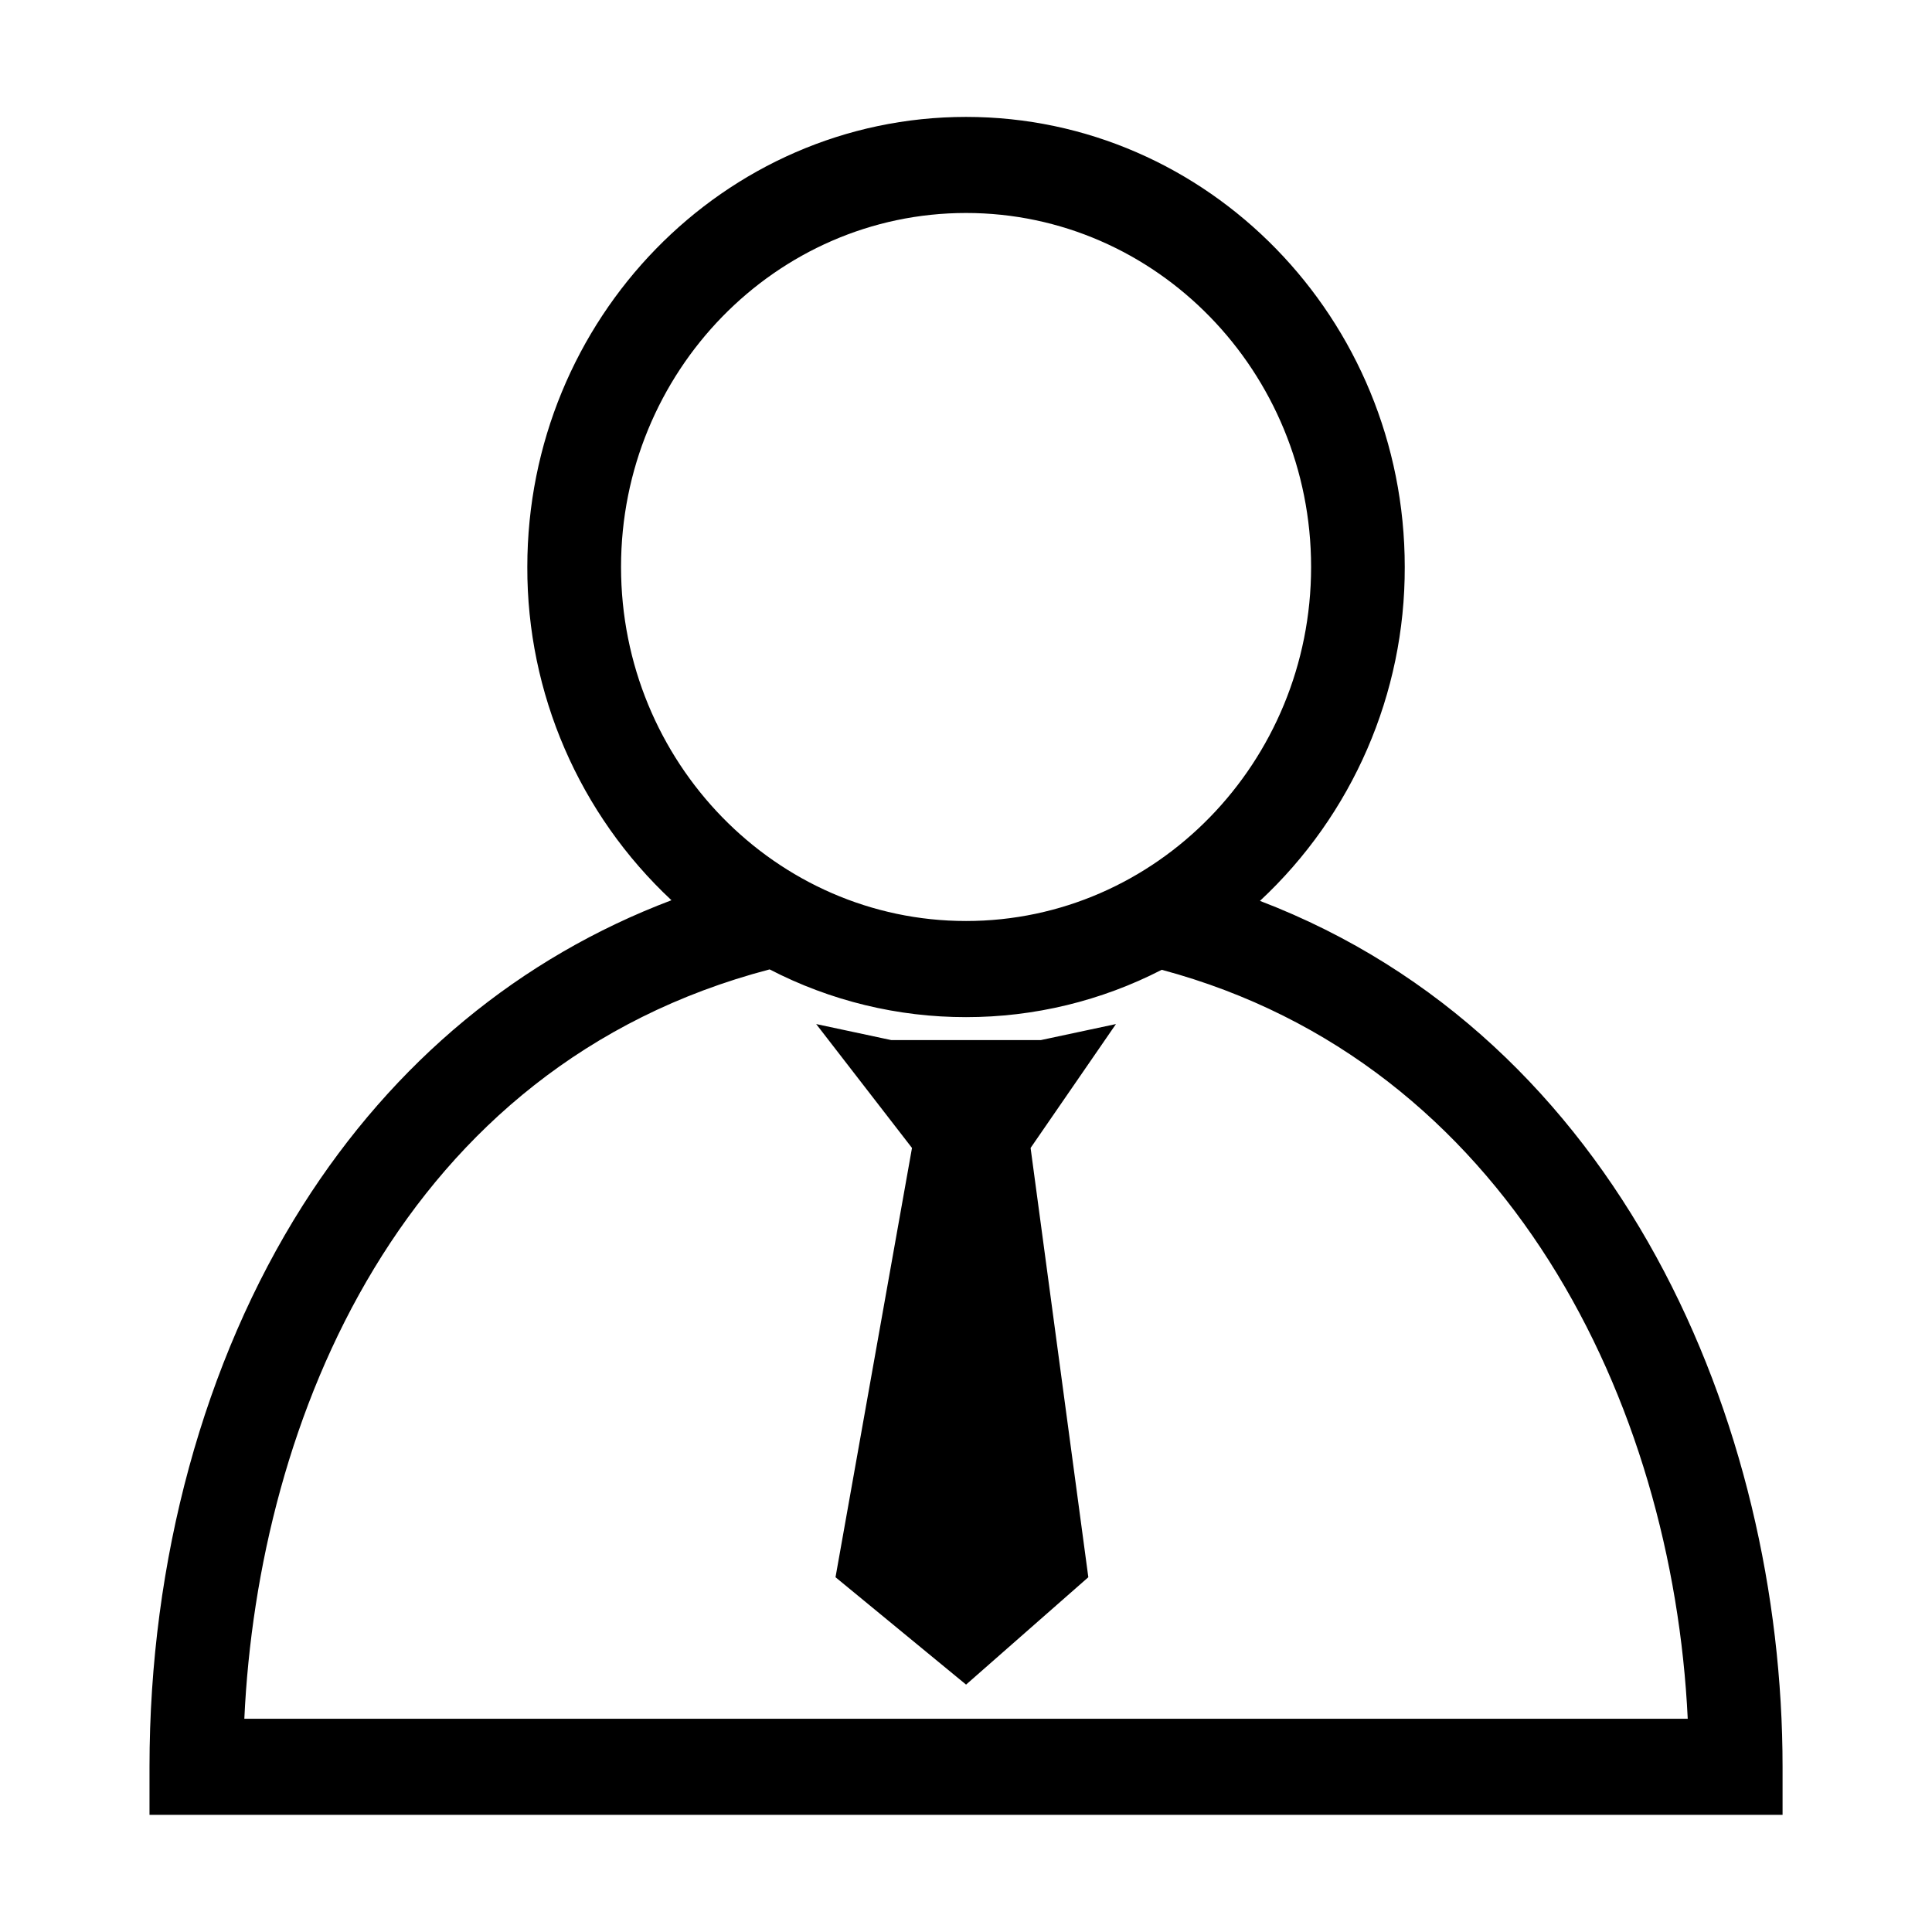
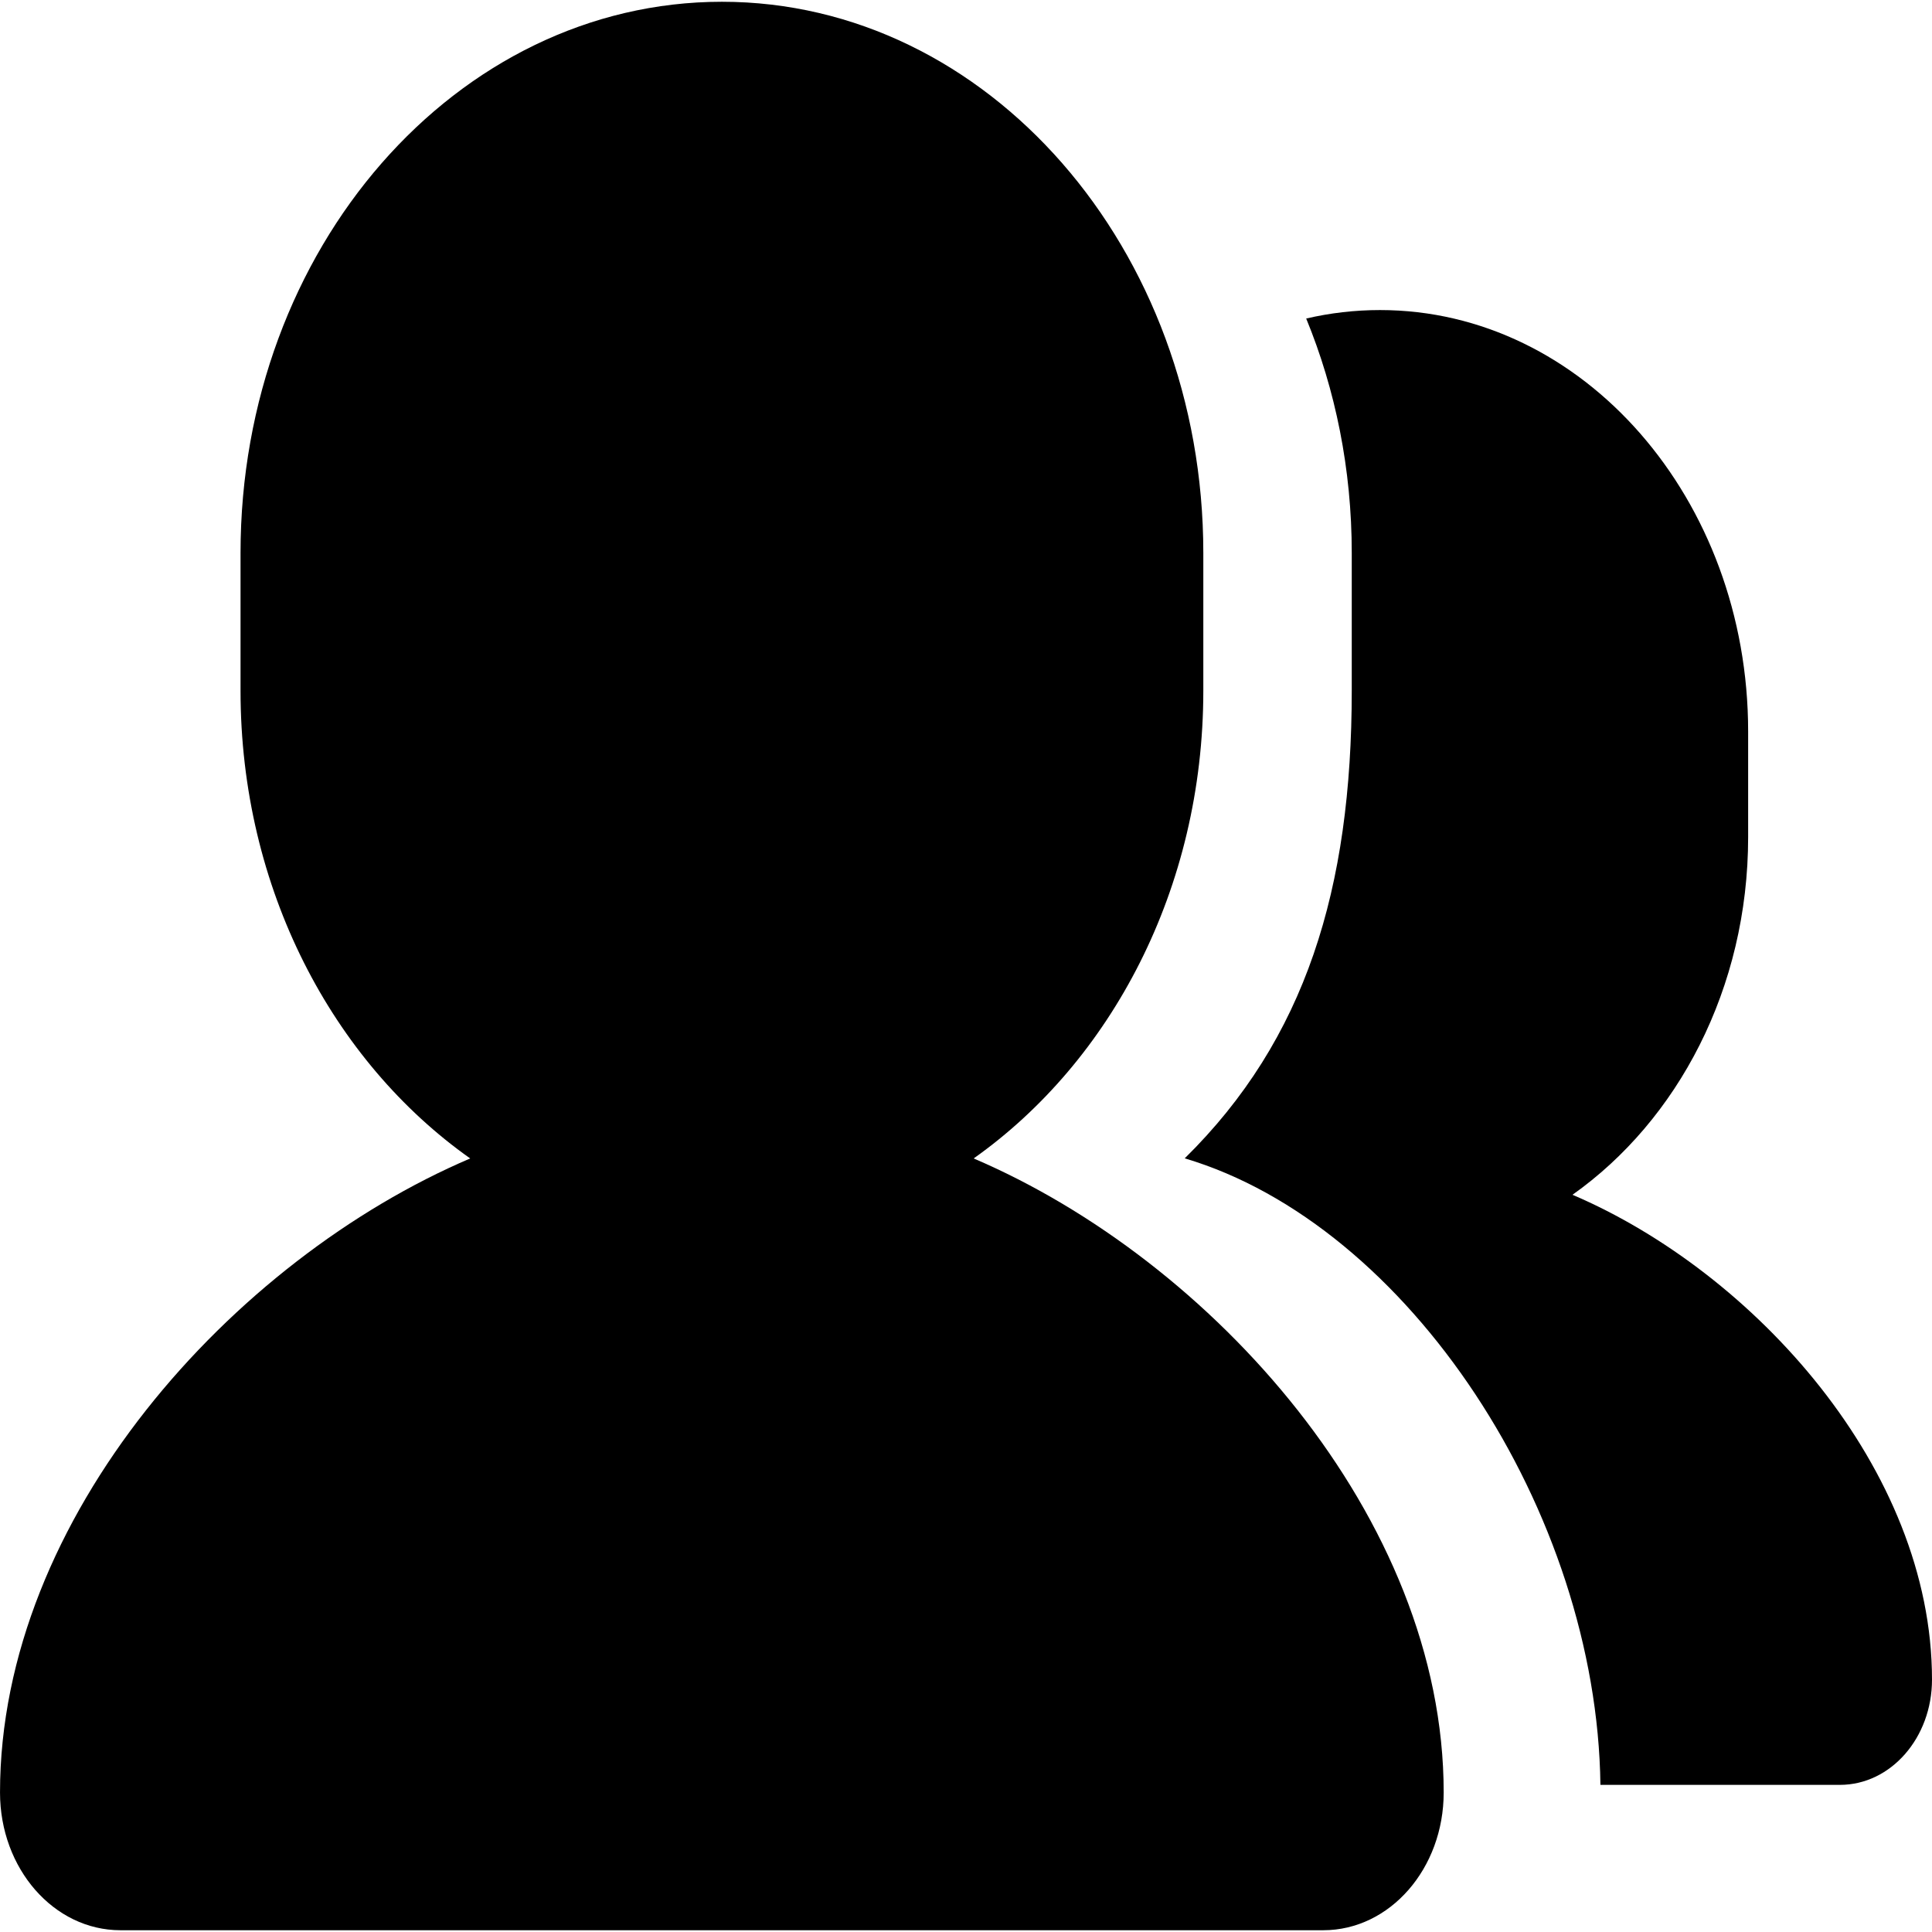
- <svg xmlns="http://www.w3.org/2000/svg" t="1640017511829" class="icon" viewBox="0 0 1024 1024" version="1.1" p-id="10964" width="256" height="256">
-   <path d="M79.238 961.896v-25.442c0-109.281 28.835-214.892 81.138-297.415 48.427-76.396 115.304-131.573 195.508-161.896A240.785 240.785 0 0 1 279.488 300.5c0-131.538 104.331-238.535 232.546-238.535s232.512 106.996 232.512 238.535a240.854 240.854 0 0 1-76.742 176.988c190.869 73.004 276.992 277.131 276.992 458.965v25.442H79.238zM694.908 300.5c0-103.431-82.038-187.615-182.873-187.615-100.835 0-182.873 84.185-182.873 187.615 0 103.465 82.038 187.65 182.873 187.65 100.835 0 182.873-84.185 182.873-187.65z m-79.165 213.508a226.454 226.454 0 0 1-103.708 25.096 225.935 225.935 0 0 1-104.123-25.304c-195.023 51.127-271.108 239.054-278.412 397.177h765.035c-7.996-167.4-95.227-347.746-278.792-396.969z m-143.412 37.246h79.408l39.738-8.481-45.242 65.665 30.6 227.527-64.8 56.908-69.196-56.908 40.535-227.527-50.781-65.665 39.738 8.481z" p-id="10965" />
+ <svg xmlns="http://www.w3.org/2000/svg" width="128" height="128">
+   <path d="M95.648 118.762c0 5.035-3.563 9.121-7.979 9.121H7.98c-4.416 0-7.979-4.086-7.979-9.121C0 100.519 15.408 83.47 31.152 76.75c-9.099-6.43-15.216-17.863-15.216-30.987v-9.128c0-20.16 14.293-36.518 31.893-36.518s31.894 16.358 31.894 36.518v9.122c0 13.137-6.123 24.556-15.216 30.993 15.738 6.726 31.141 23.769 31.141 42.012z" />
+   <path d="M106.032 118.252h15.867c3.376 0 6.101-3.125 6.101-6.972 0-13.957-11.787-26.984-23.819-32.123 6.955-4.919 11.638-13.66 11.638-23.704v-6.985c0-15.416-10.928-27.926-24.39-27.926-1.674 0-3.306.193-4.89.561 1.936 4.713 3.018 9.974 3.018 15.526v9.121c0 13.137-3.056 23.111-11.066 30.993 14.842 4.41 27.312 23.42 27.541 41.509z" />
</svg>
